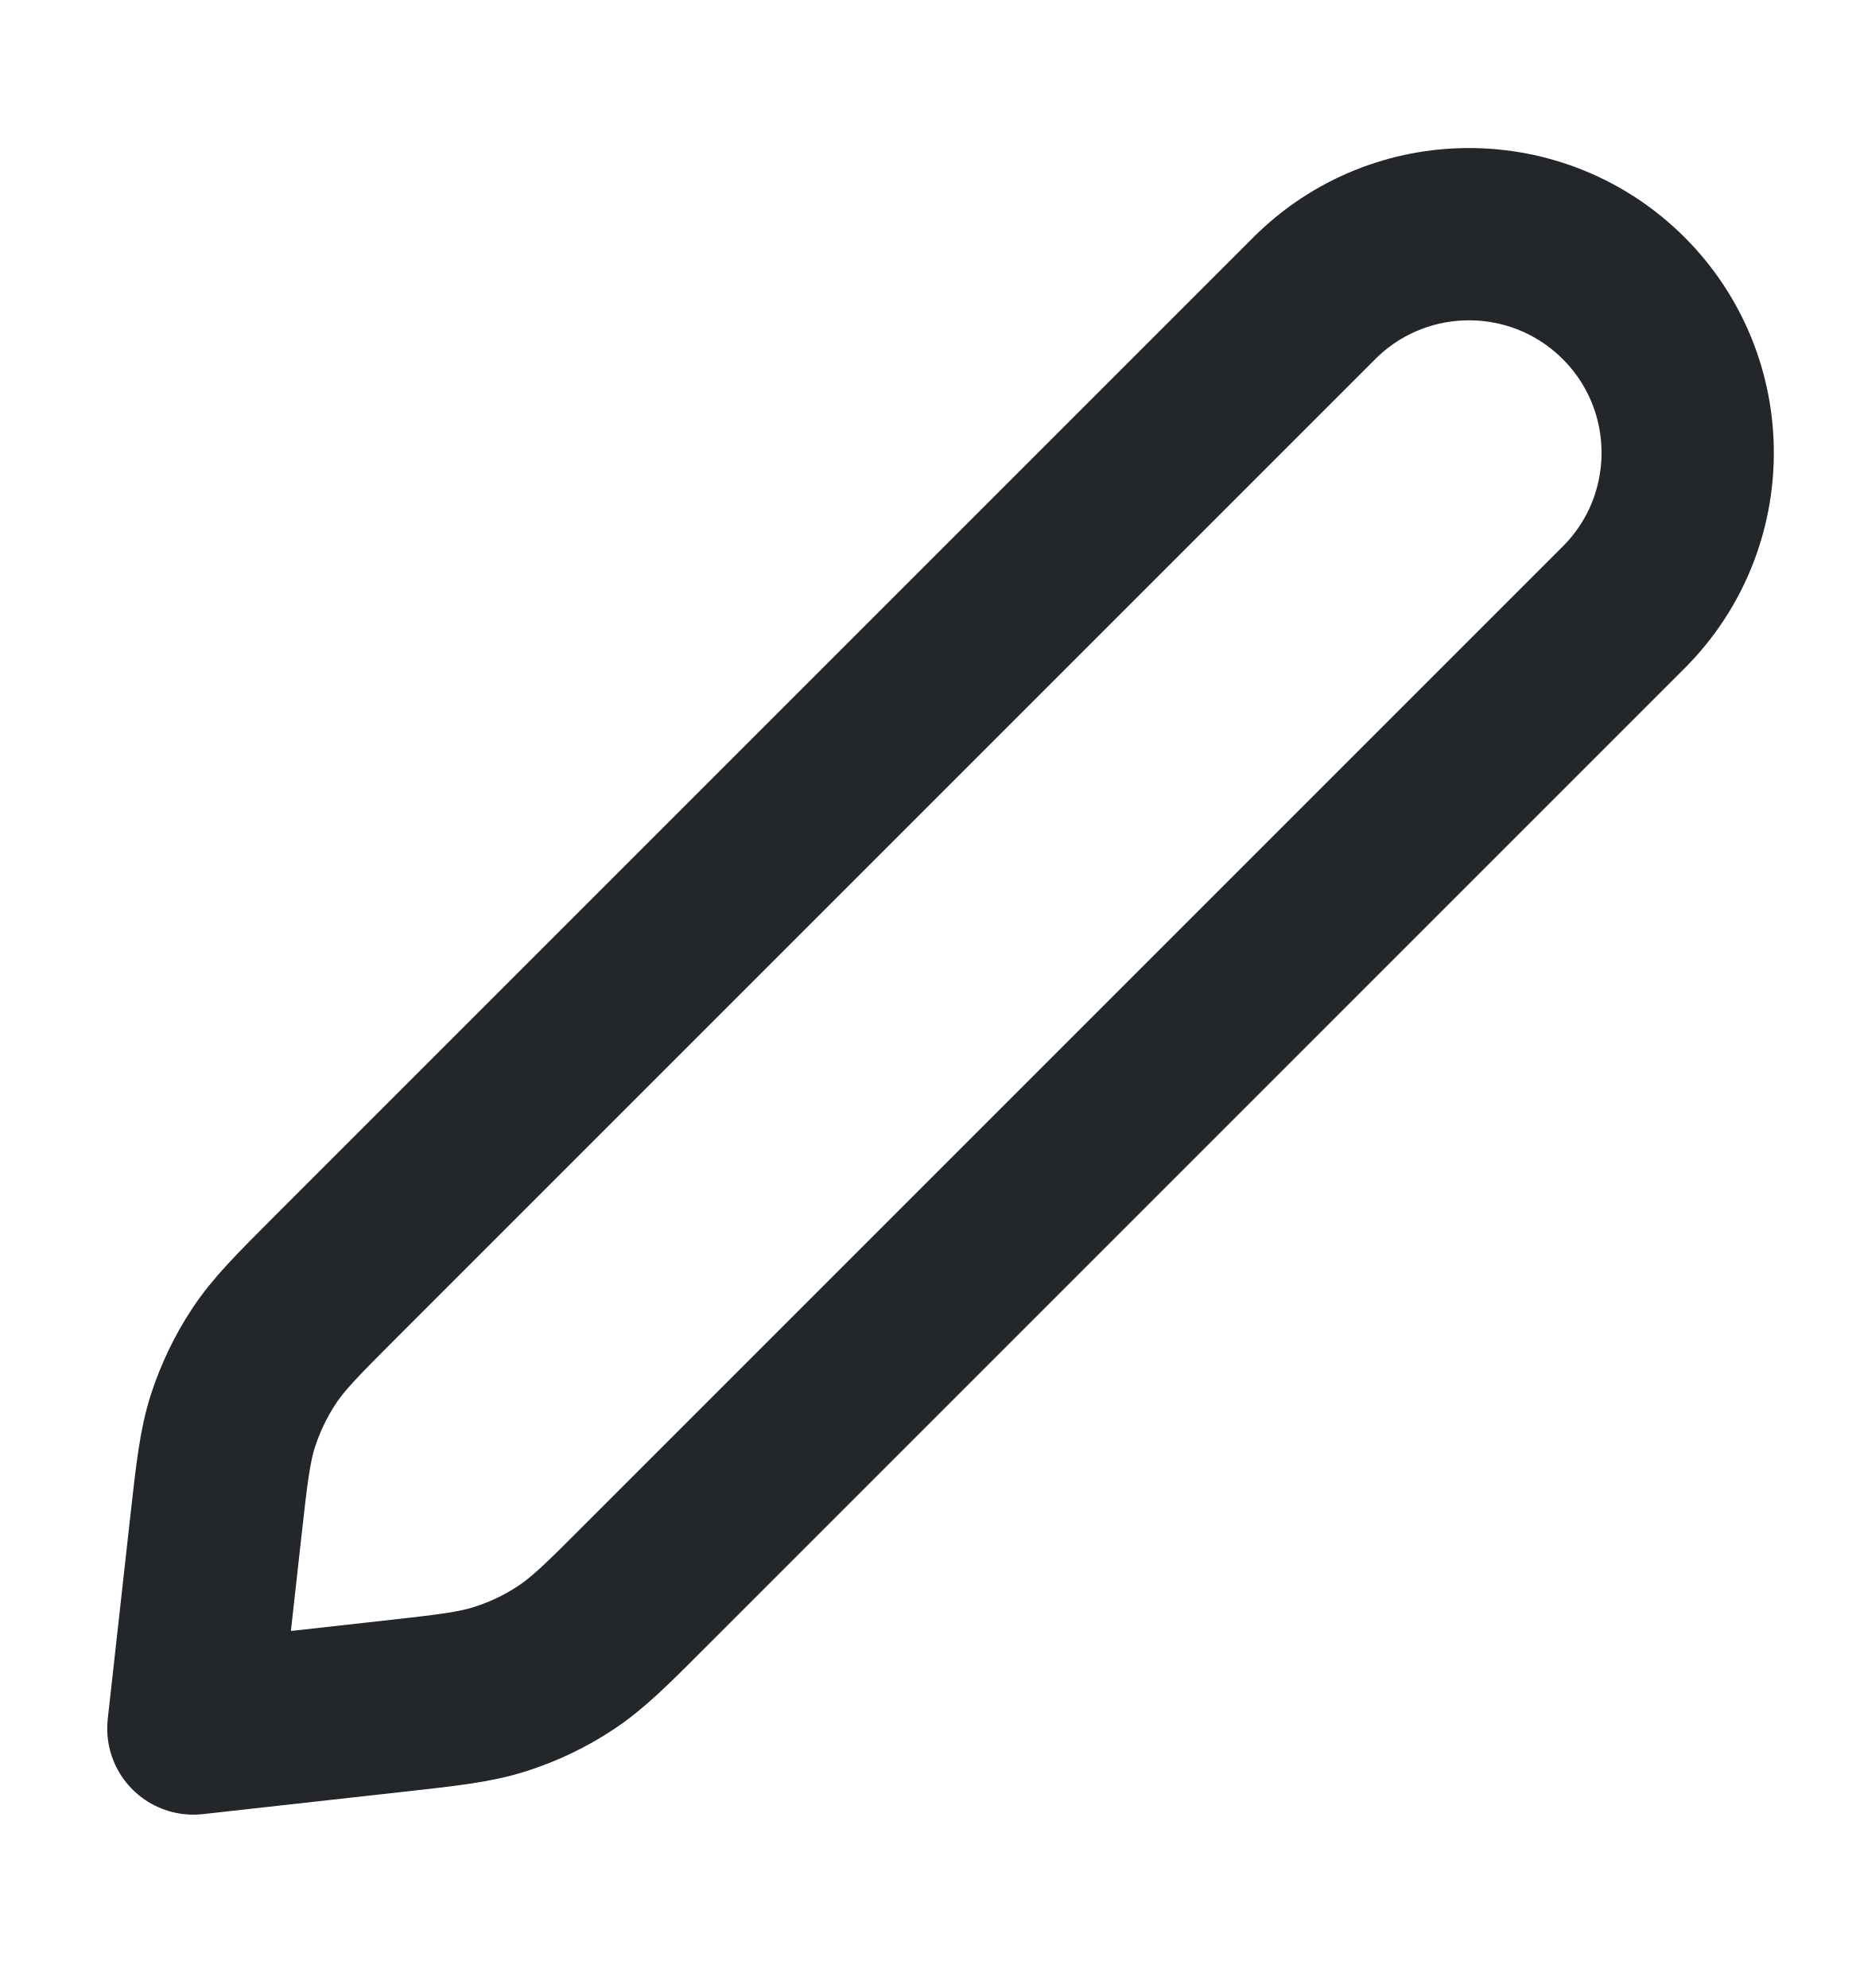
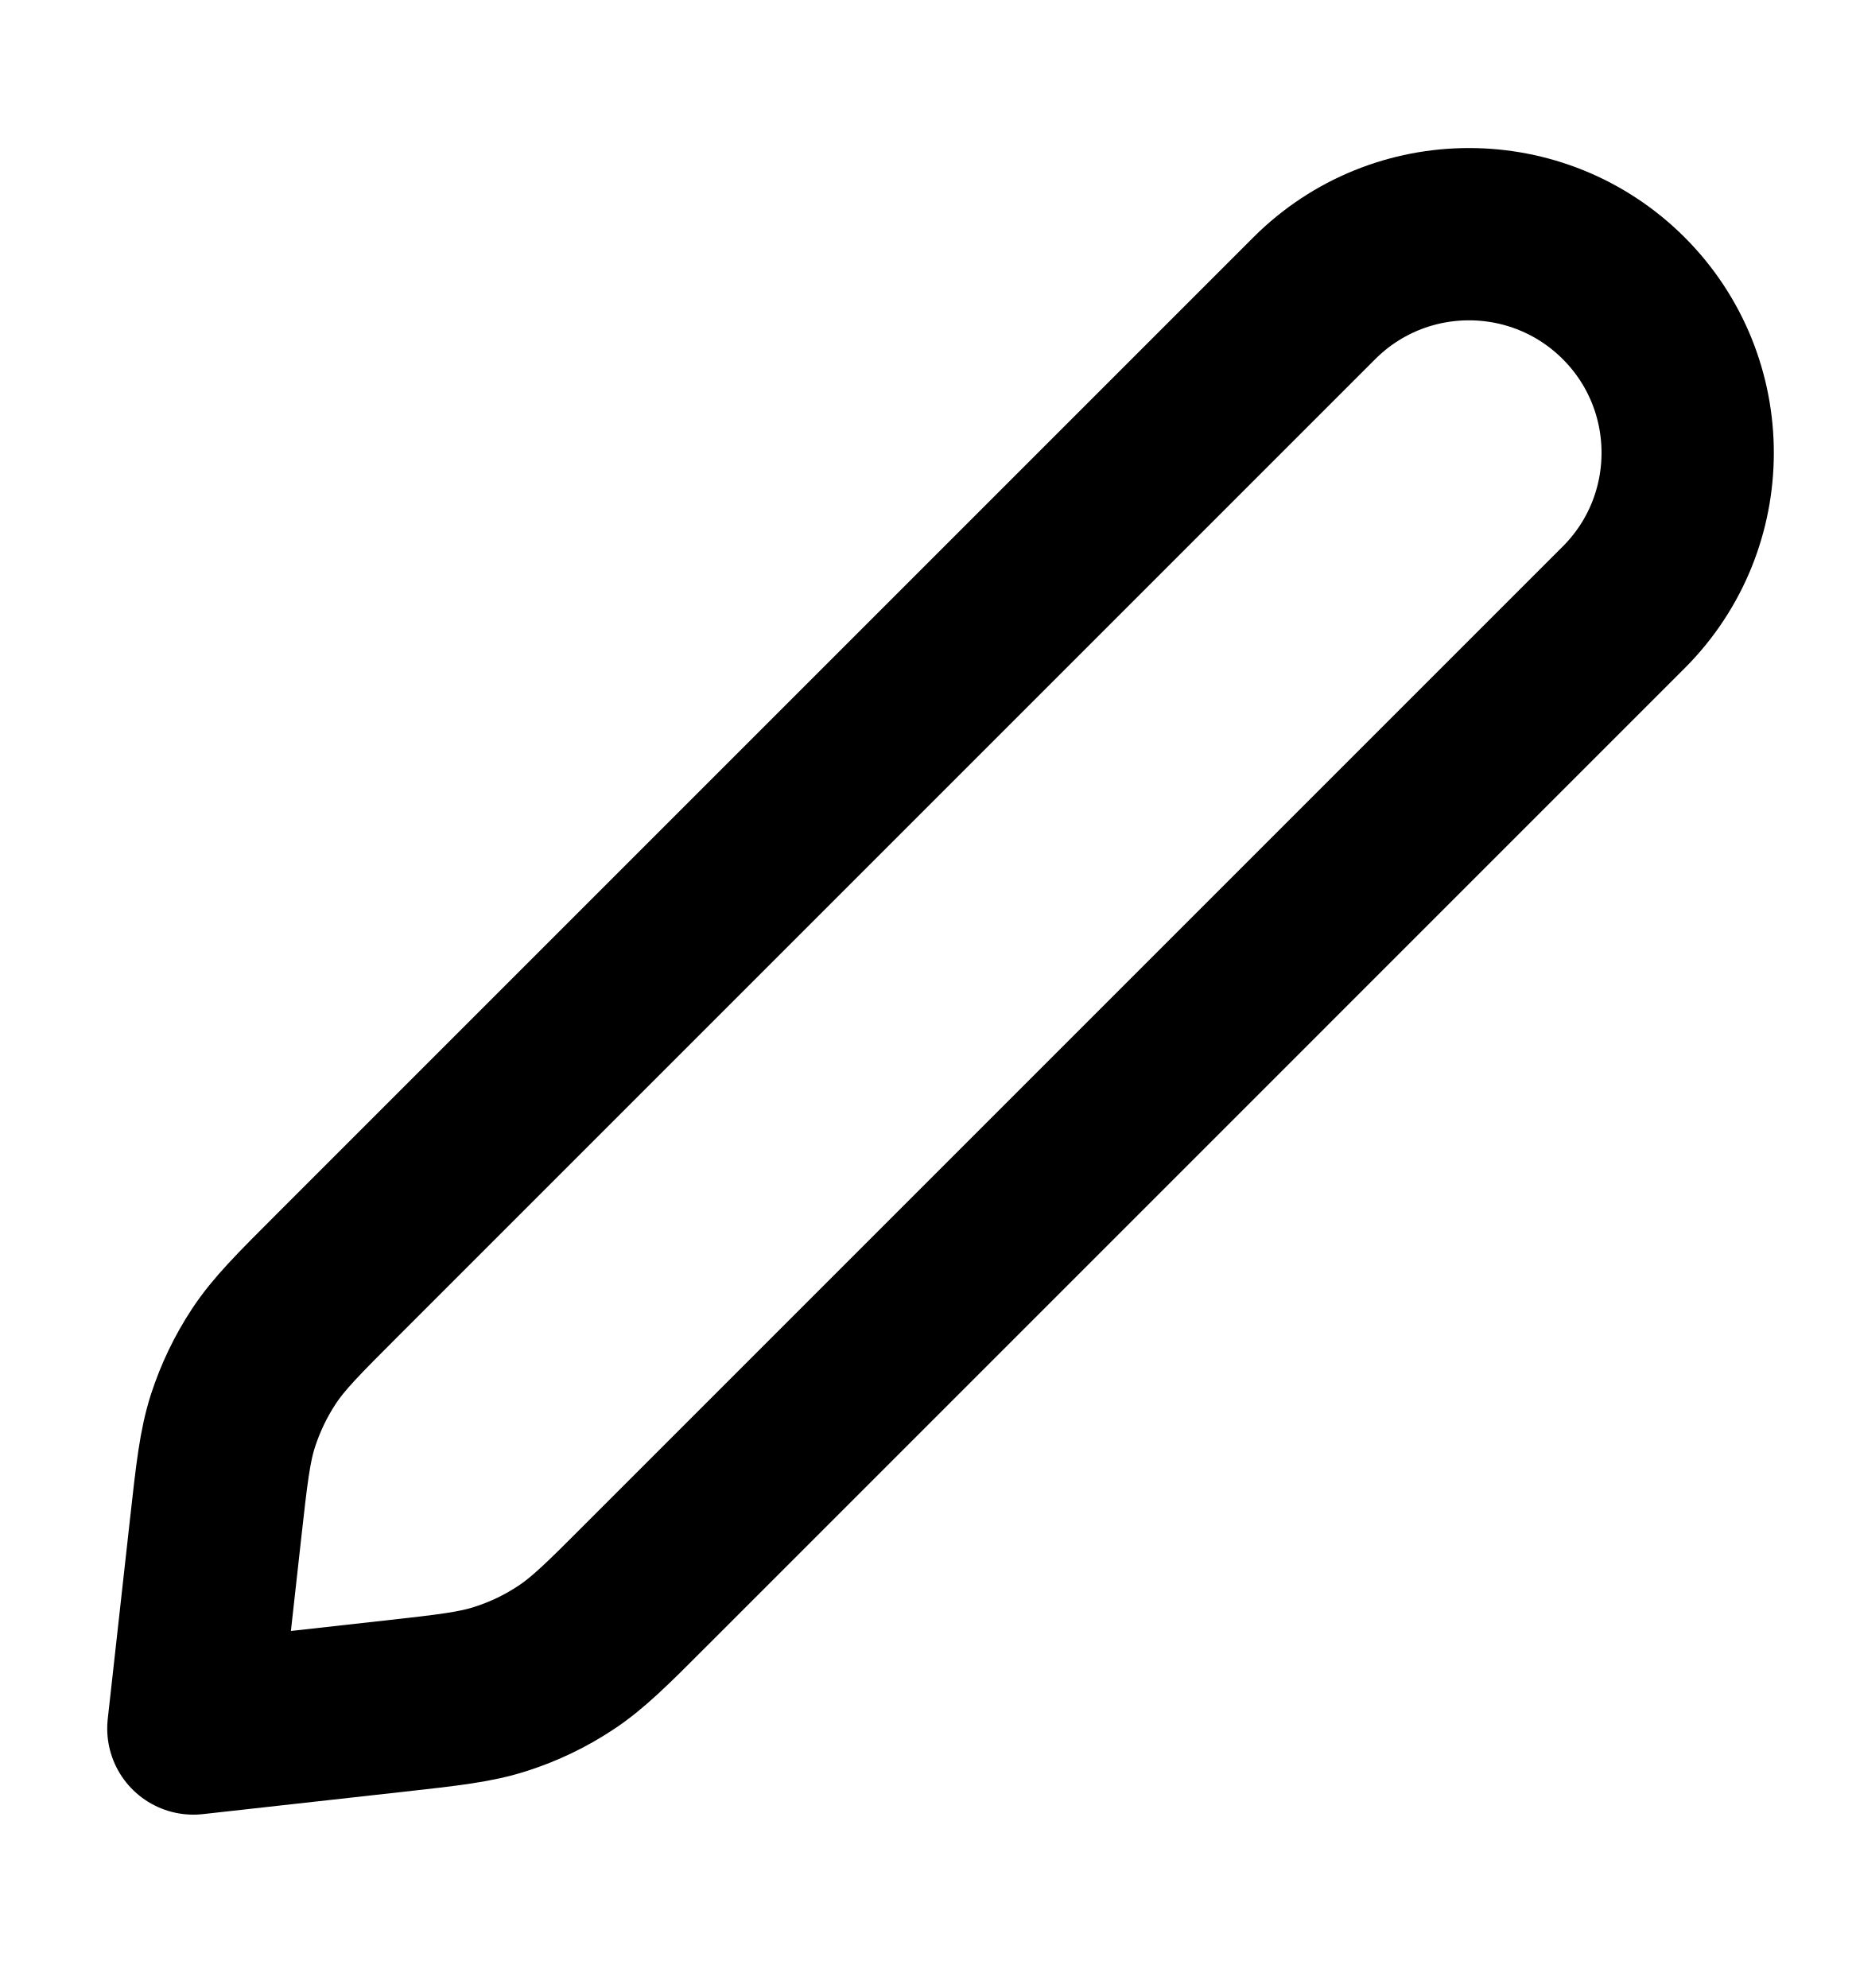
<svg xmlns="http://www.w3.org/2000/svg" width="14" height="15" viewBox="0 0 14 15" fill="none">
-   <path d="M1.627 11.532C1.673 11.119 1.696 10.912 1.758 10.719C1.814 10.547 1.892 10.384 1.991 10.234C2.103 10.064 2.25 9.917 2.544 9.623L9.917 2.25C10.562 1.606 11.606 1.606 12.251 2.25V2.25C12.895 2.894 12.895 3.939 12.251 4.583L4.878 11.956C4.584 12.251 4.436 12.398 4.267 12.509C4.116 12.609 3.953 12.687 3.782 12.742C3.589 12.805 3.382 12.828 2.968 12.874L1.459 13.042L1.627 11.532Z" stroke="#23262A" stroke-width="1.3" stroke-linecap="round" stroke-linejoin="round" />
+   <path d="M1.627 11.532C1.673 11.119 1.696 10.912 1.758 10.719C1.814 10.547 1.892 10.384 1.991 10.234C2.103 10.064 2.25 9.917 2.544 9.623L9.917 2.25C10.562 1.606 11.606 1.606 12.251 2.25V2.25C12.895 2.894 12.895 3.939 12.251 4.583L4.878 11.956C4.584 12.251 4.436 12.398 4.267 12.509C4.116 12.609 3.953 12.687 3.782 12.742C3.589 12.805 3.382 12.828 2.968 12.874L1.459 13.042L1.627 11.532Z" stroke="currentcolor" stroke-width="1.3" stroke-linecap="round" stroke-linejoin="round" />
</svg>
